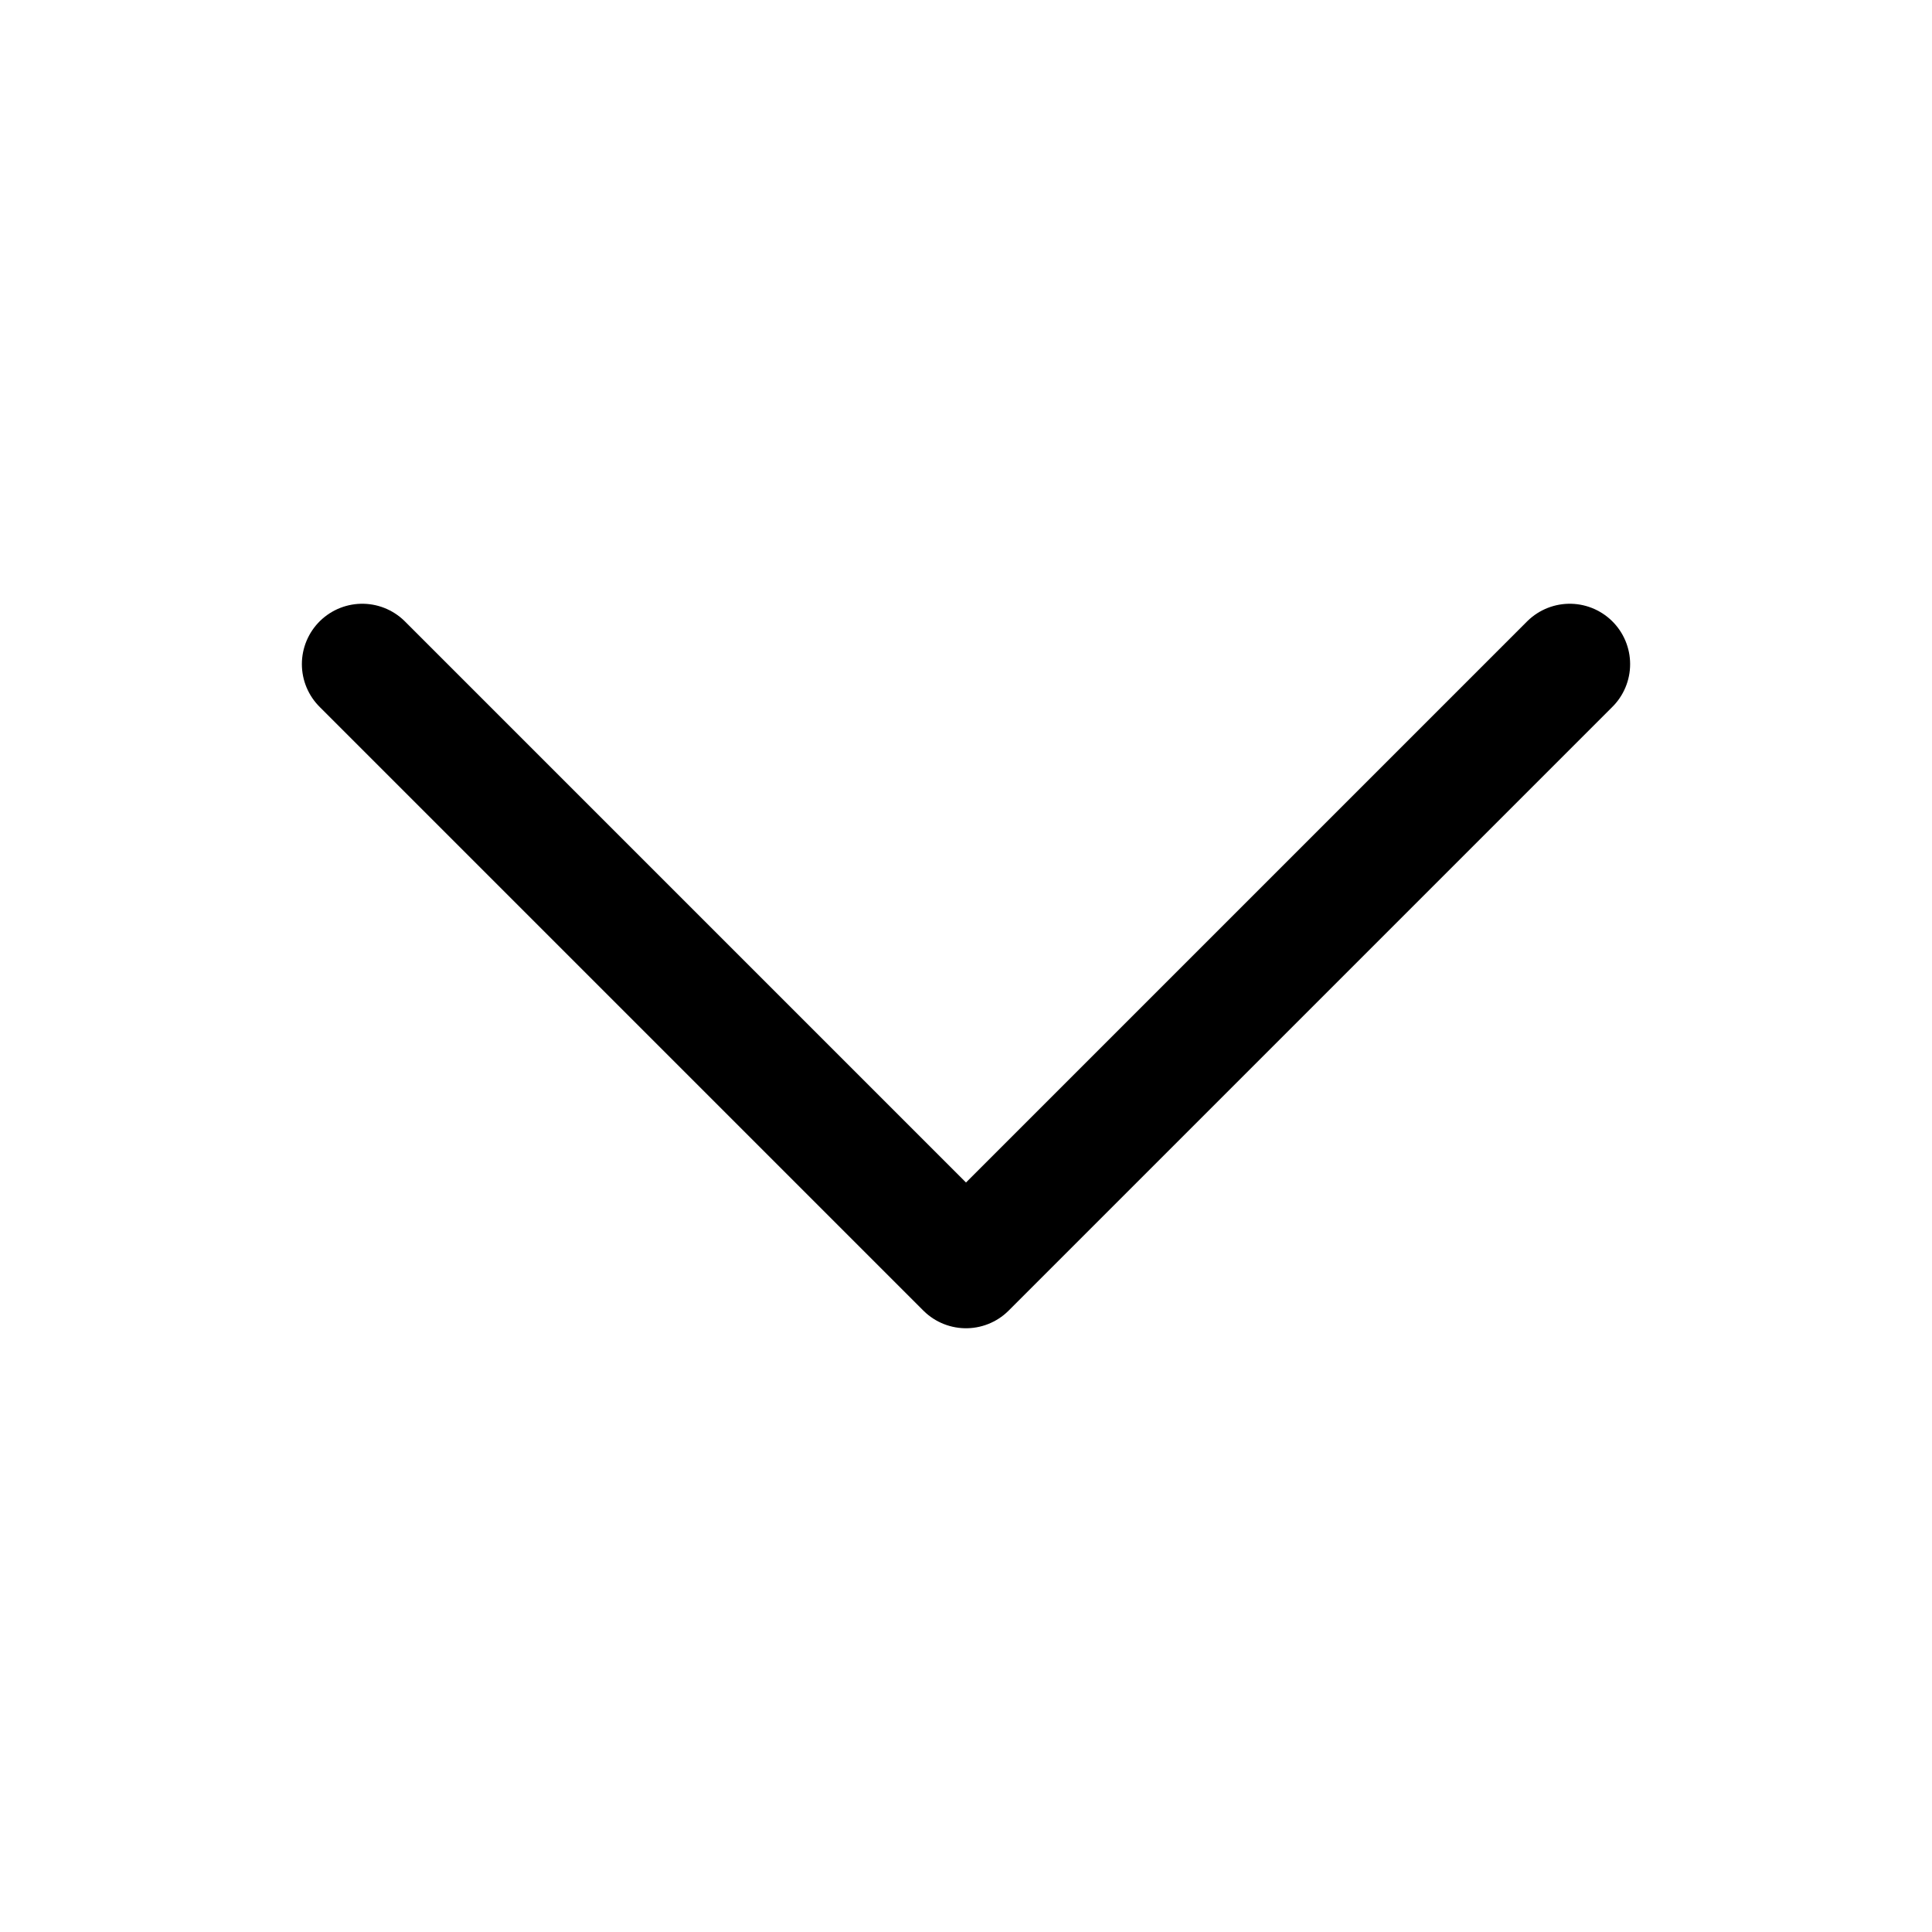
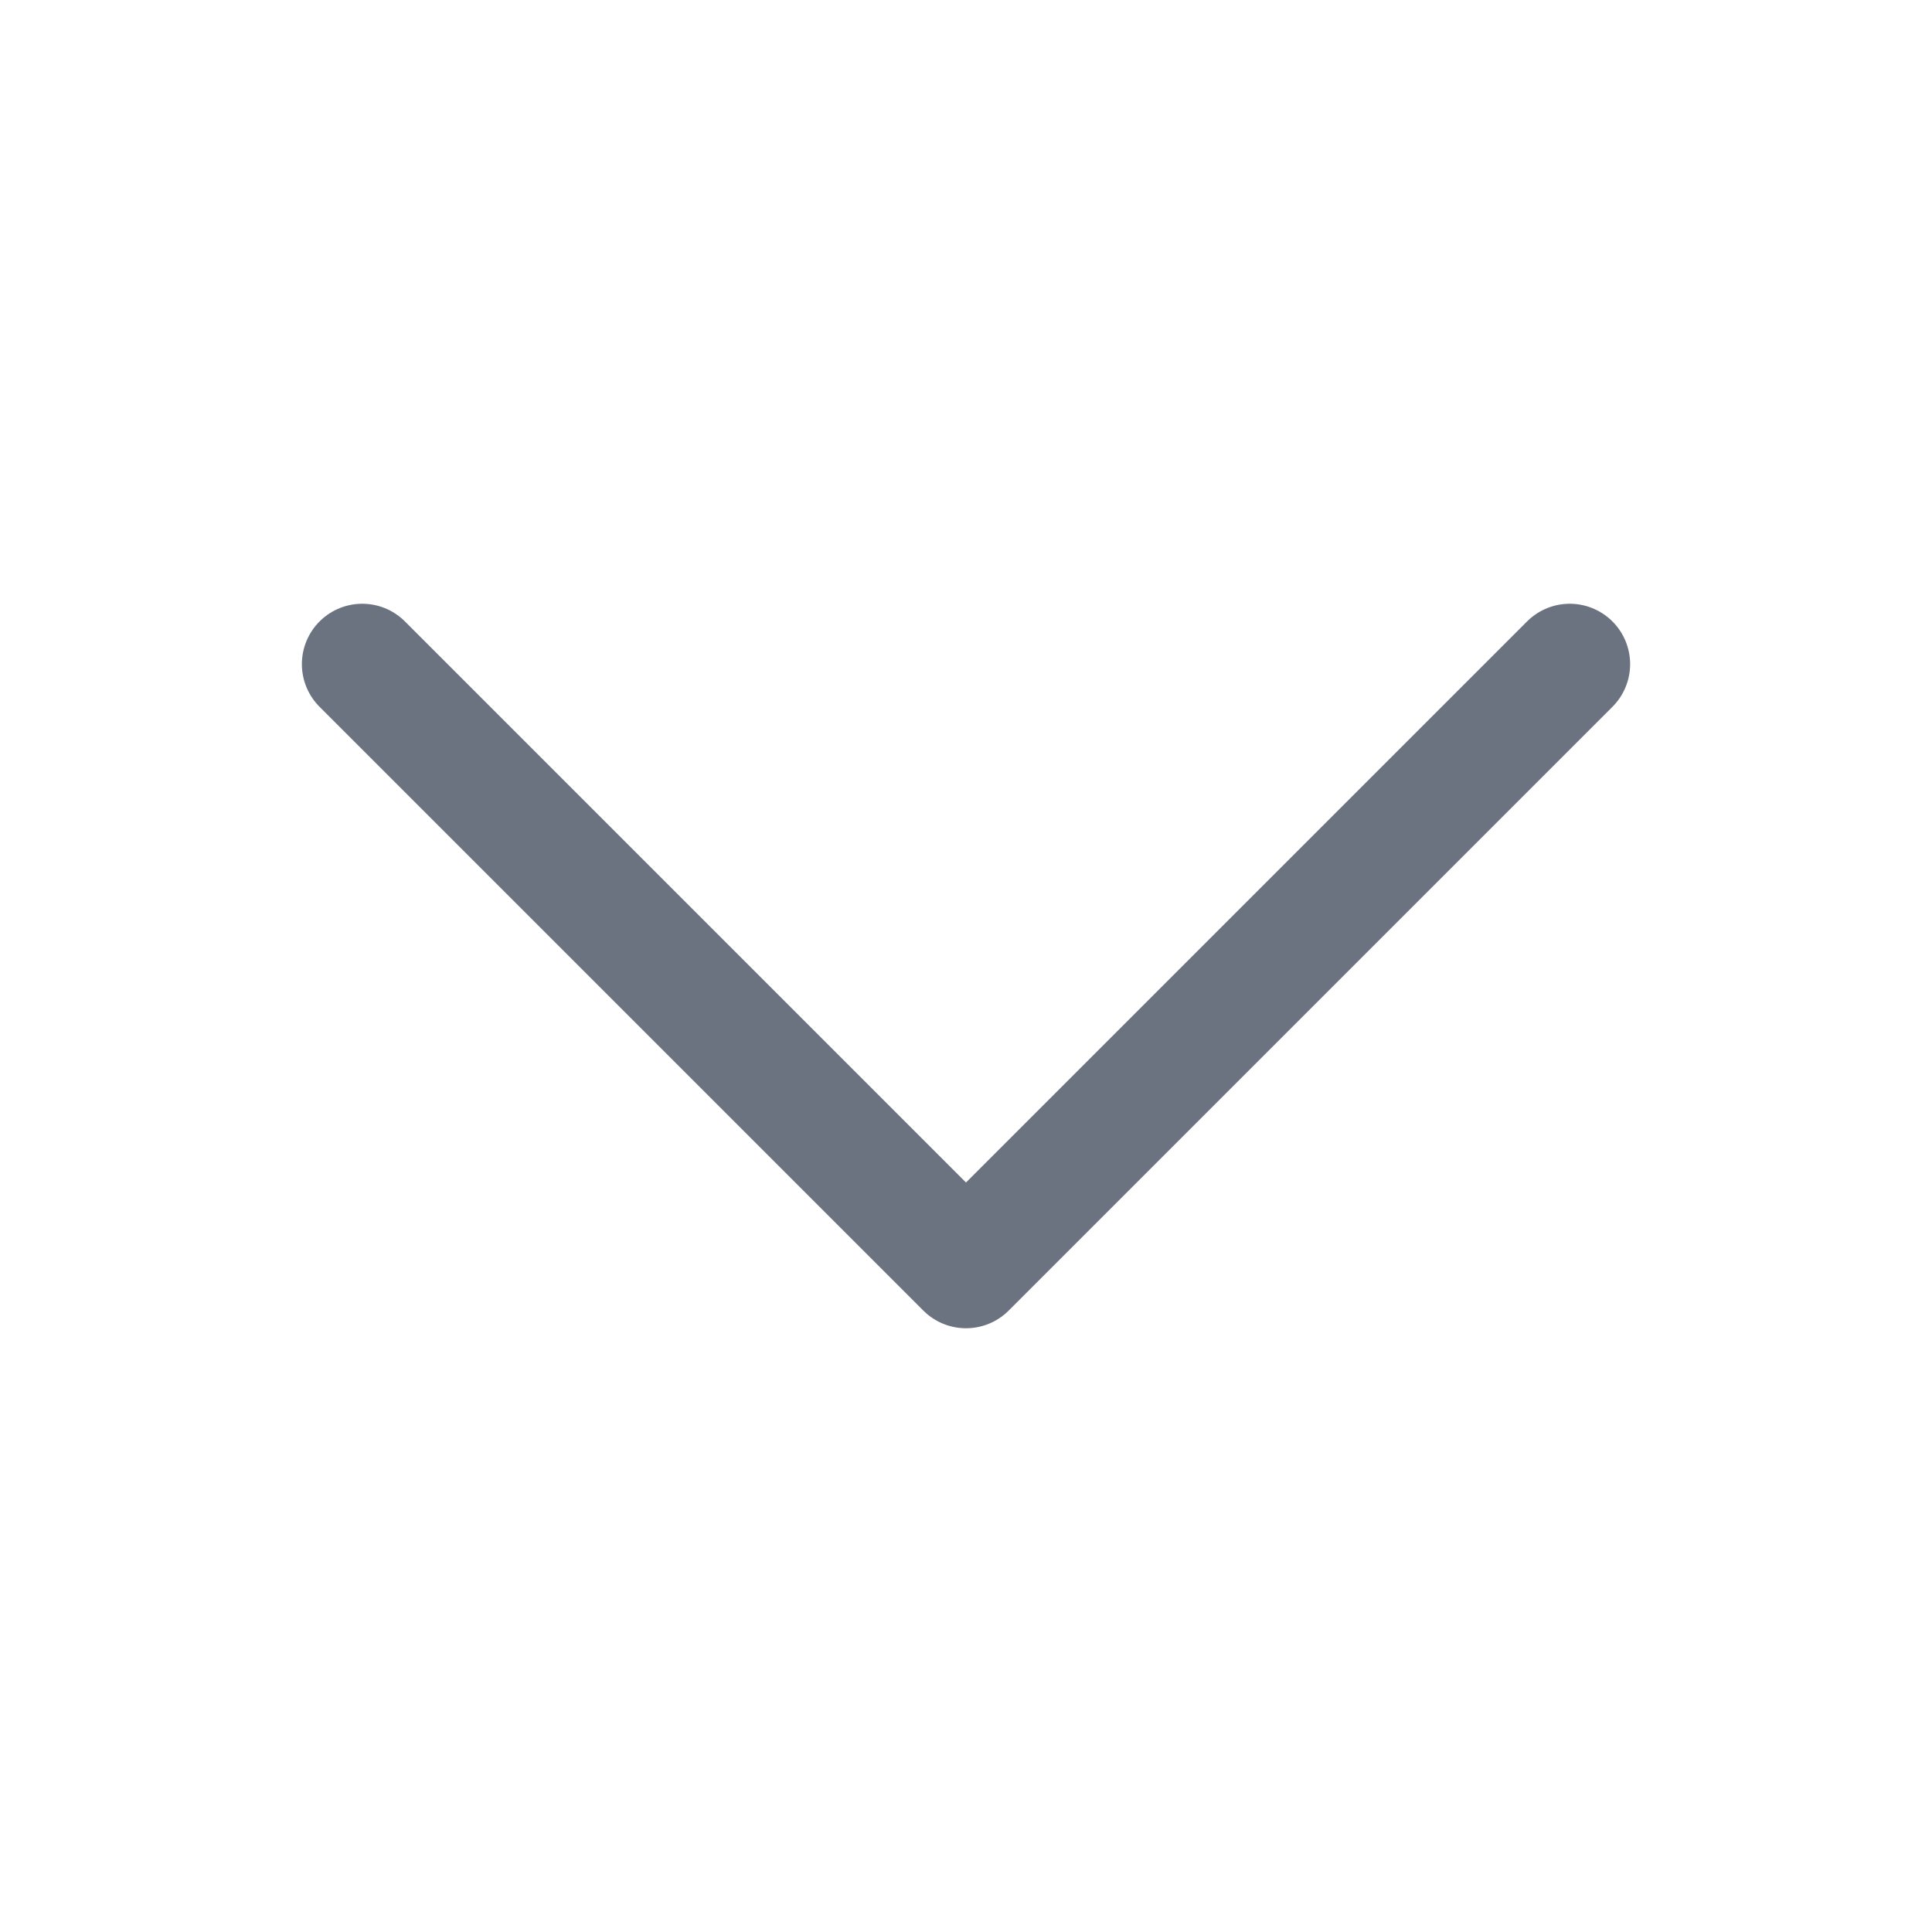
- <svg xmlns="http://www.w3.org/2000/svg" fill="none" viewBox="0 0 24 24" stroke-width="1.5" stroke="currentColor" class="w-6 h-6">
+ <svg xmlns="http://www.w3.org/2000/svg" fill="none" viewBox="0 0 24 24" stroke-width="1.5" stroke="#6b7280" class="w-6 h-6">
  <path stroke-linecap="round" stroke-linejoin="round" d="M19.5 8.25l-7.5 7.5-7.5-7.5" />
</svg>
